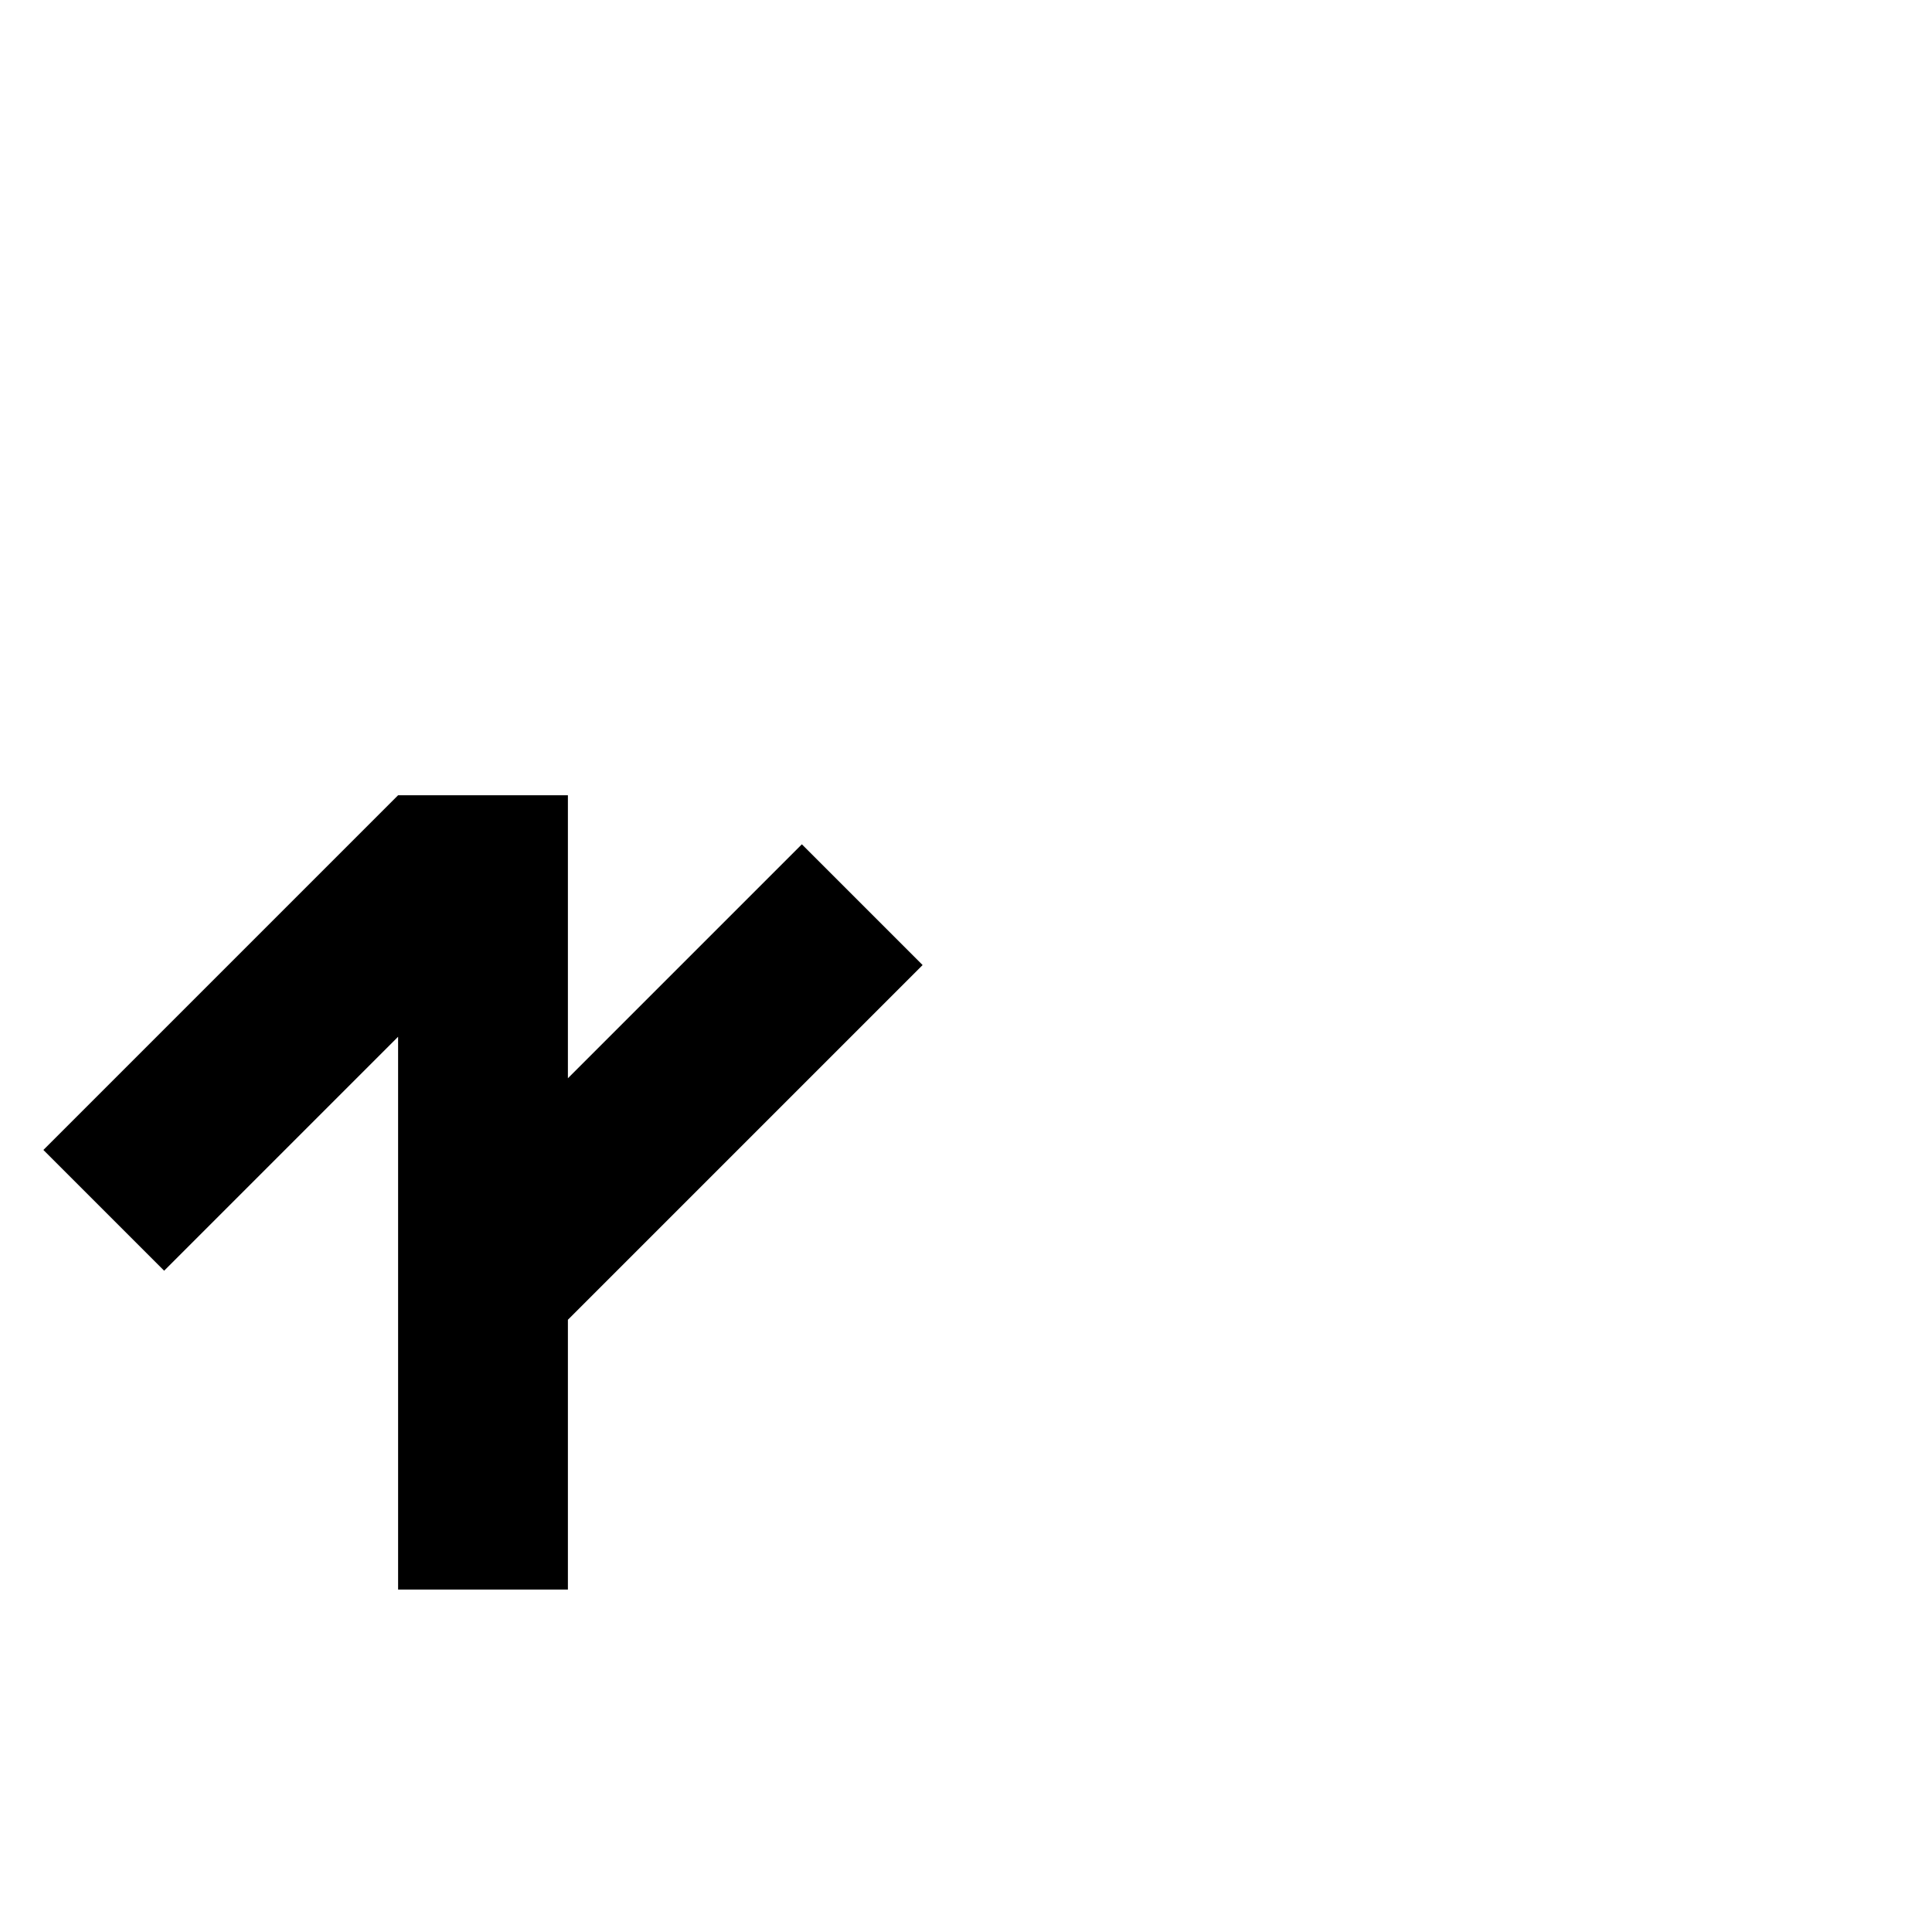
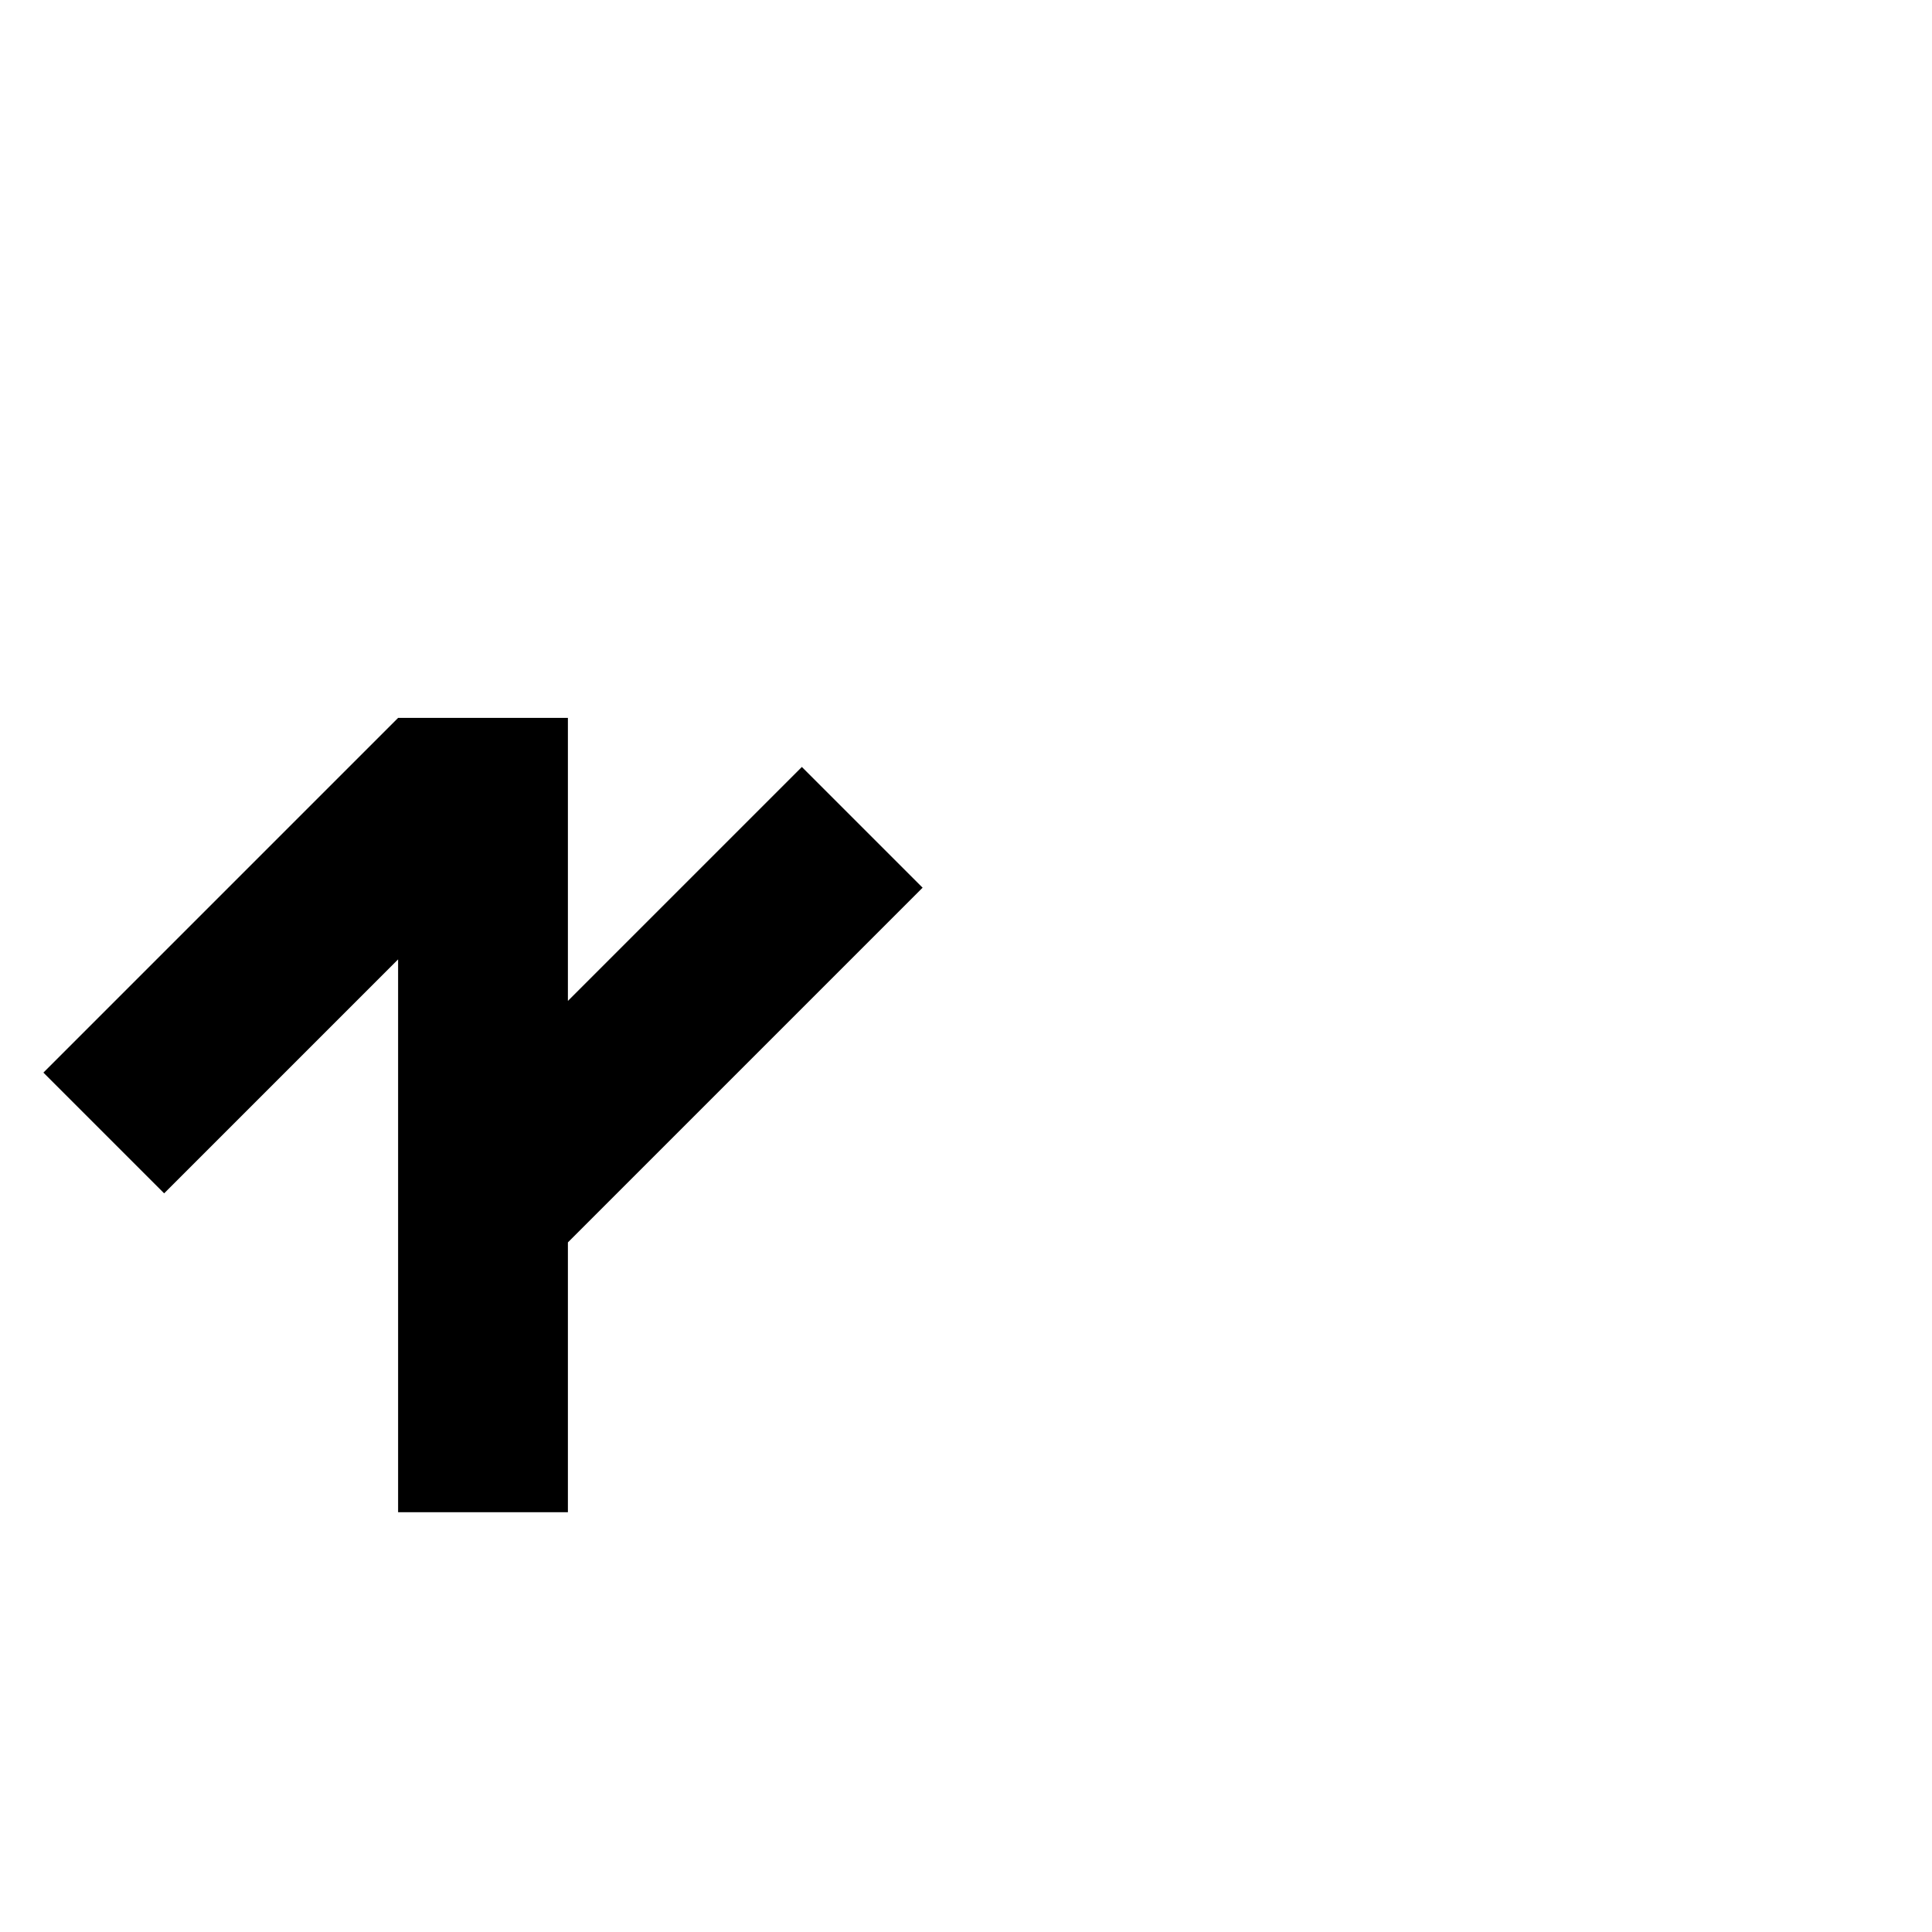
<svg xmlns="http://www.w3.org/2000/svg" width="2048" height="2048">
-   <path id="rect1" fill="#000000" stroke="none" d="M 422 843 L 46 1219 L 174 1347 L 422 1099 L 422 1685 L 602 1685 L 602 1399 L 978 1023 L 850 895 L 602 1143 L 602 843 Z" />
+   <path id="rect1" fill="#000000" stroke="none" d="M 422 761 L 46 1137 L 174 1265 L 422 1017 L 422 1603 L 602 1603 L 602 1317 L 978 941 L 850 813 L 602 1061 L 602 761 Z" />
</svg>
